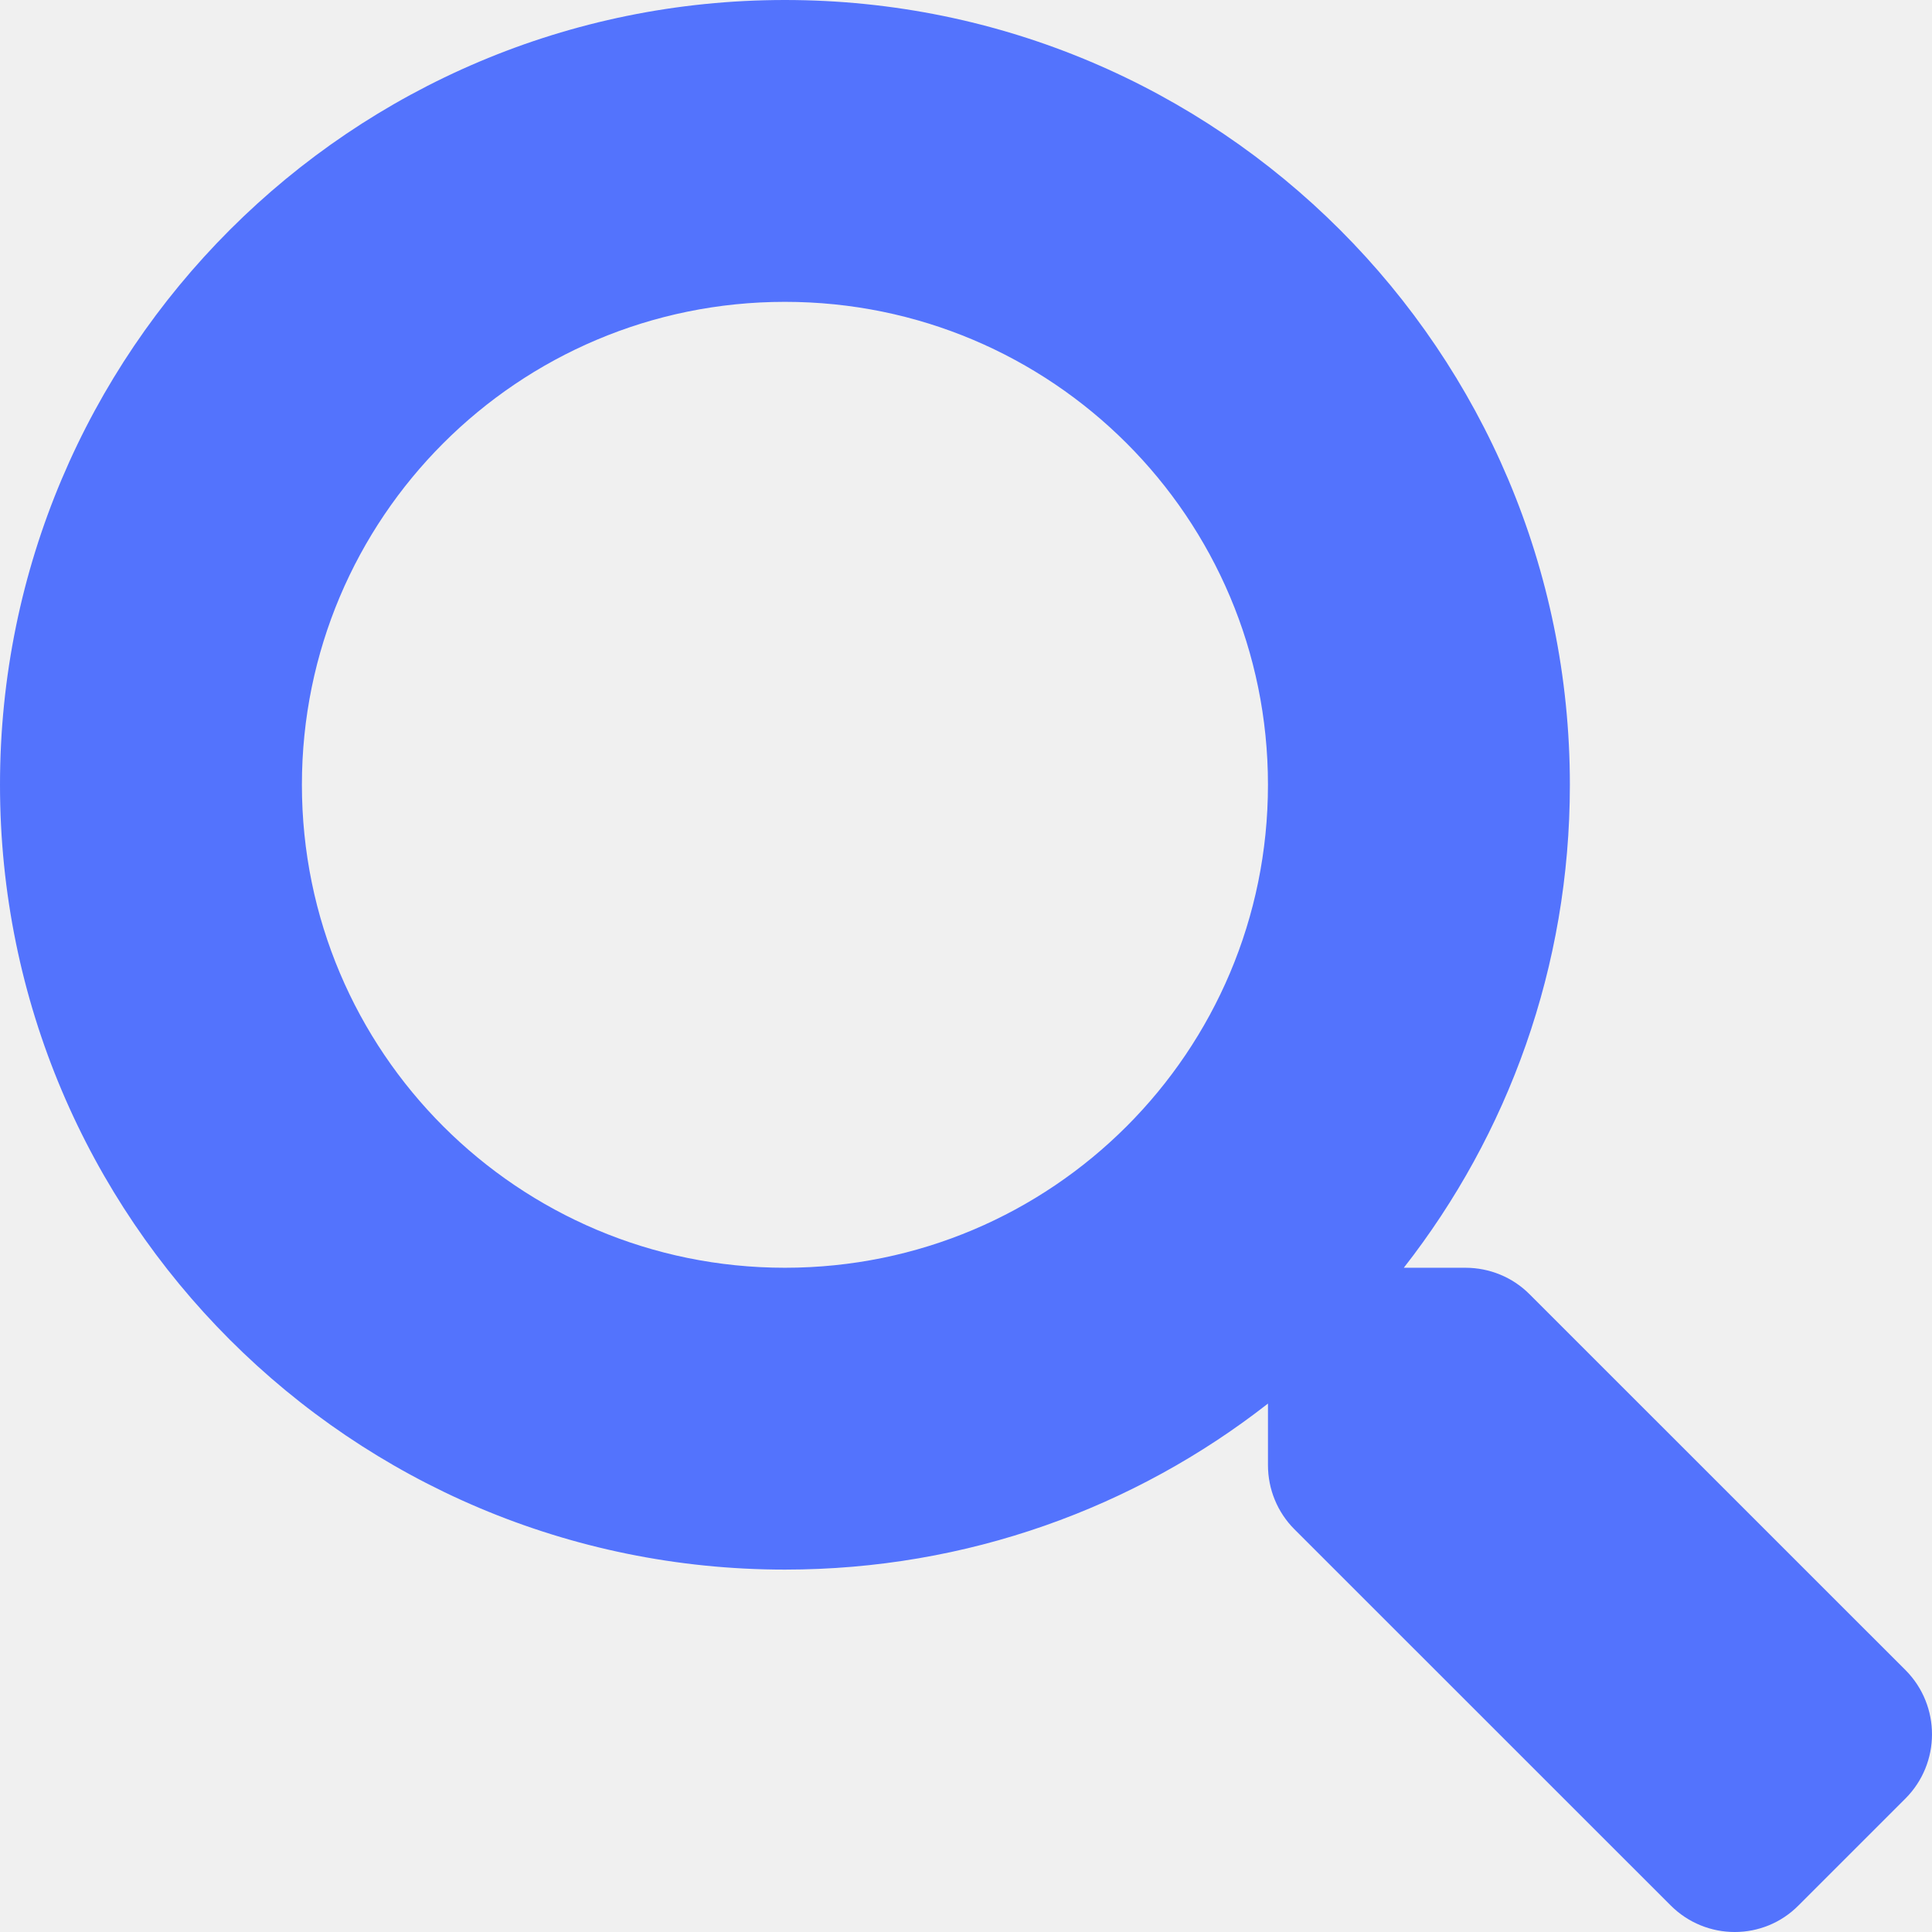
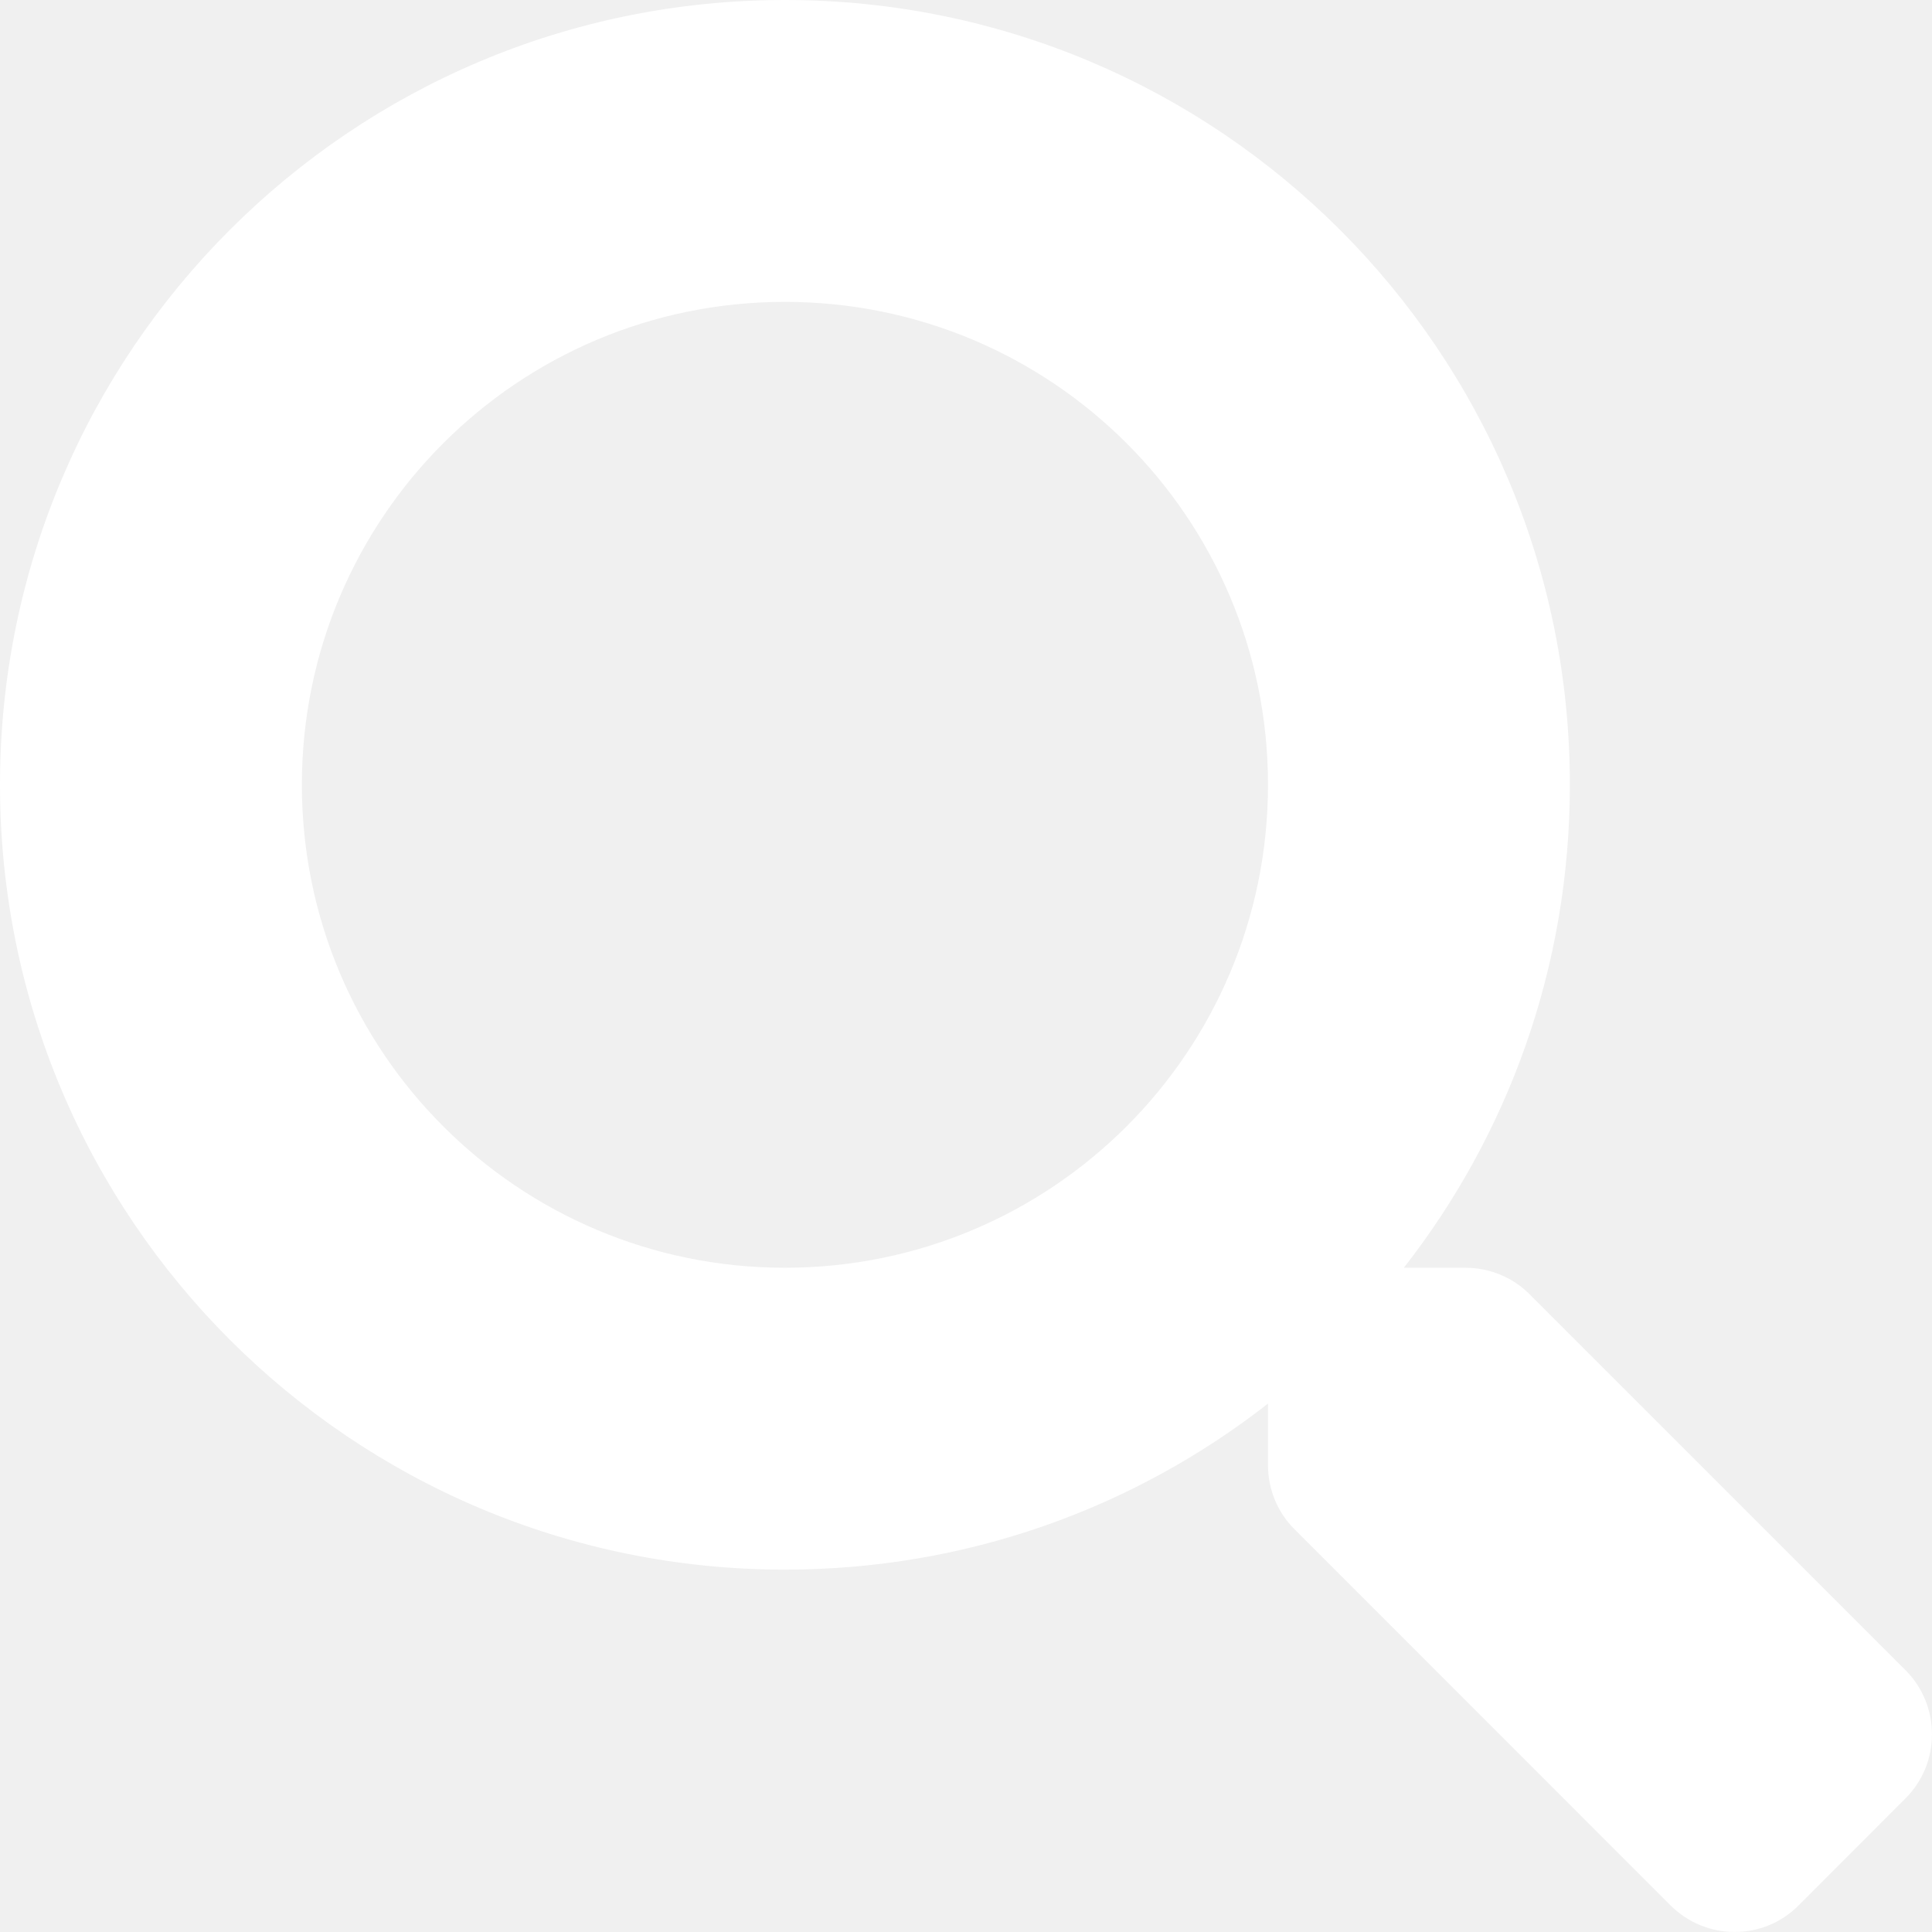
- <svg xmlns="http://www.w3.org/2000/svg" width="64" height="64" viewBox="0 0 64 64" fill="none">
-   <g clip-path="url(#clip0_1_168)">
-     <path d="M63.13 55.332L50.666 42.871C50.104 42.308 49.341 41.996 48.541 41.996H46.503C49.954 37.584 52.004 32.034 52.004 25.997C52.004 11.636 40.365 0 26.002 0C11.638 0 0 11.636 0 25.997C0 40.359 11.638 51.995 26.002 51.995C32.04 51.995 37.59 49.945 42.003 46.495V48.533C42.003 49.333 42.316 50.095 42.878 50.658L55.342 63.119C56.517 64.294 58.417 64.294 59.579 63.119L63.117 59.582C64.292 58.407 64.292 56.507 63.13 55.332ZM26.002 41.996C17.164 41.996 10.001 34.847 10.001 25.997C10.001 17.161 17.151 9.999 26.002 9.999C34.84 9.999 42.003 17.148 42.003 25.997C42.003 34.834 34.853 41.996 26.002 41.996Z" fill="#5373FD" />
+ <svg xmlns="http://www.w3.org/2000/svg" width="16" height="16" viewBox="0 0 16 16" fill="none">
+   <g clip-path="url(#clip0_1_155)">
+     <path d="M15.782 13.833L12.667 10.718C12.526 10.577 12.335 10.499 12.135 10.499H11.626C12.488 9.396 13.001 8.009 13.001 6.499C13.001 2.909 10.091 0 6.5 0C2.91 0 0 2.909 0 6.499C0 10.09 2.91 12.999 6.5 12.999C8.01 12.999 9.398 12.486 10.501 11.624V12.133C10.501 12.333 10.579 12.524 10.72 12.664L13.835 15.78C14.129 16.073 14.604 16.073 14.895 15.78L15.779 14.895C16.073 14.602 16.073 14.127 15.782 13.833ZM6.5 10.499C4.291 10.499 2.5 8.712 2.5 6.499C2.5 4.29 4.288 2.5 6.5 2.5C8.71 2.5 10.501 4.287 10.501 6.499C10.501 8.709 8.713 10.499 6.5 10.499Z" fill="white" />
  </g>
  <defs>
-     <clipPath id="clip0_1_168">
-       <rect width="64" height="64" fill="white" />
+     <clipPath id="clip0_1_155">
+       <rect width="16" height="16" fill="white" />
    </clipPath>
  </defs>
</svg>
